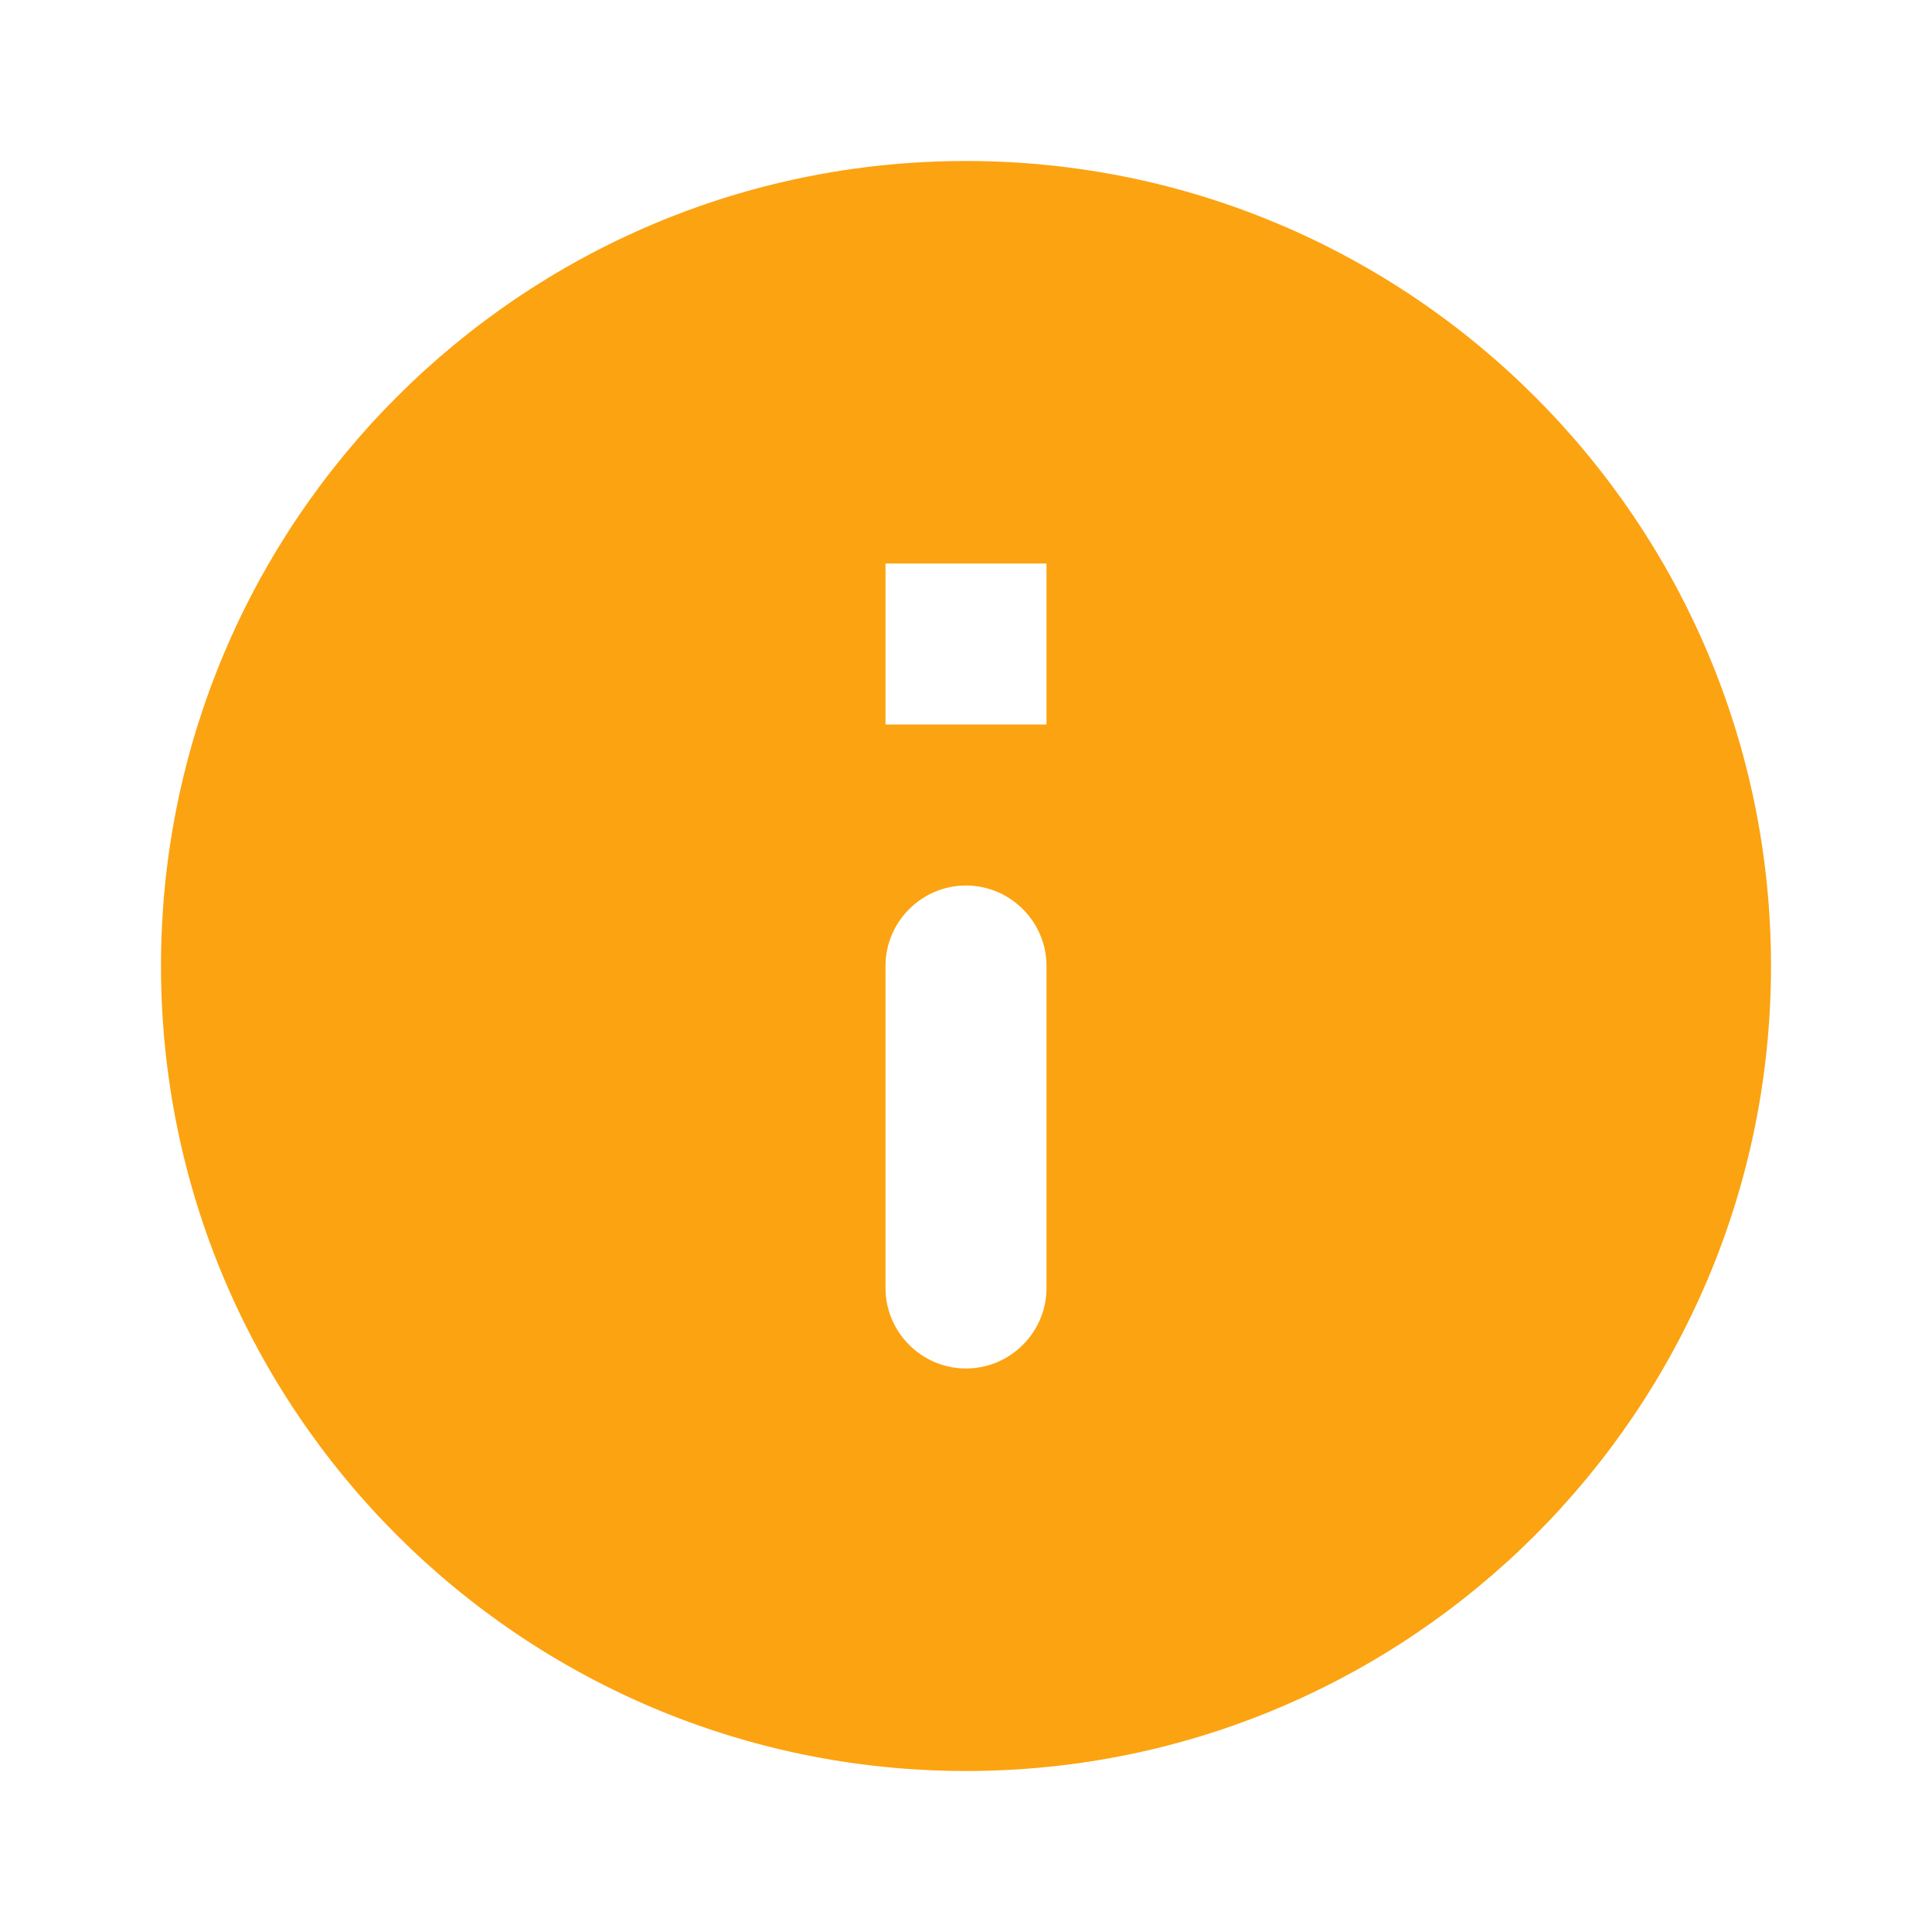
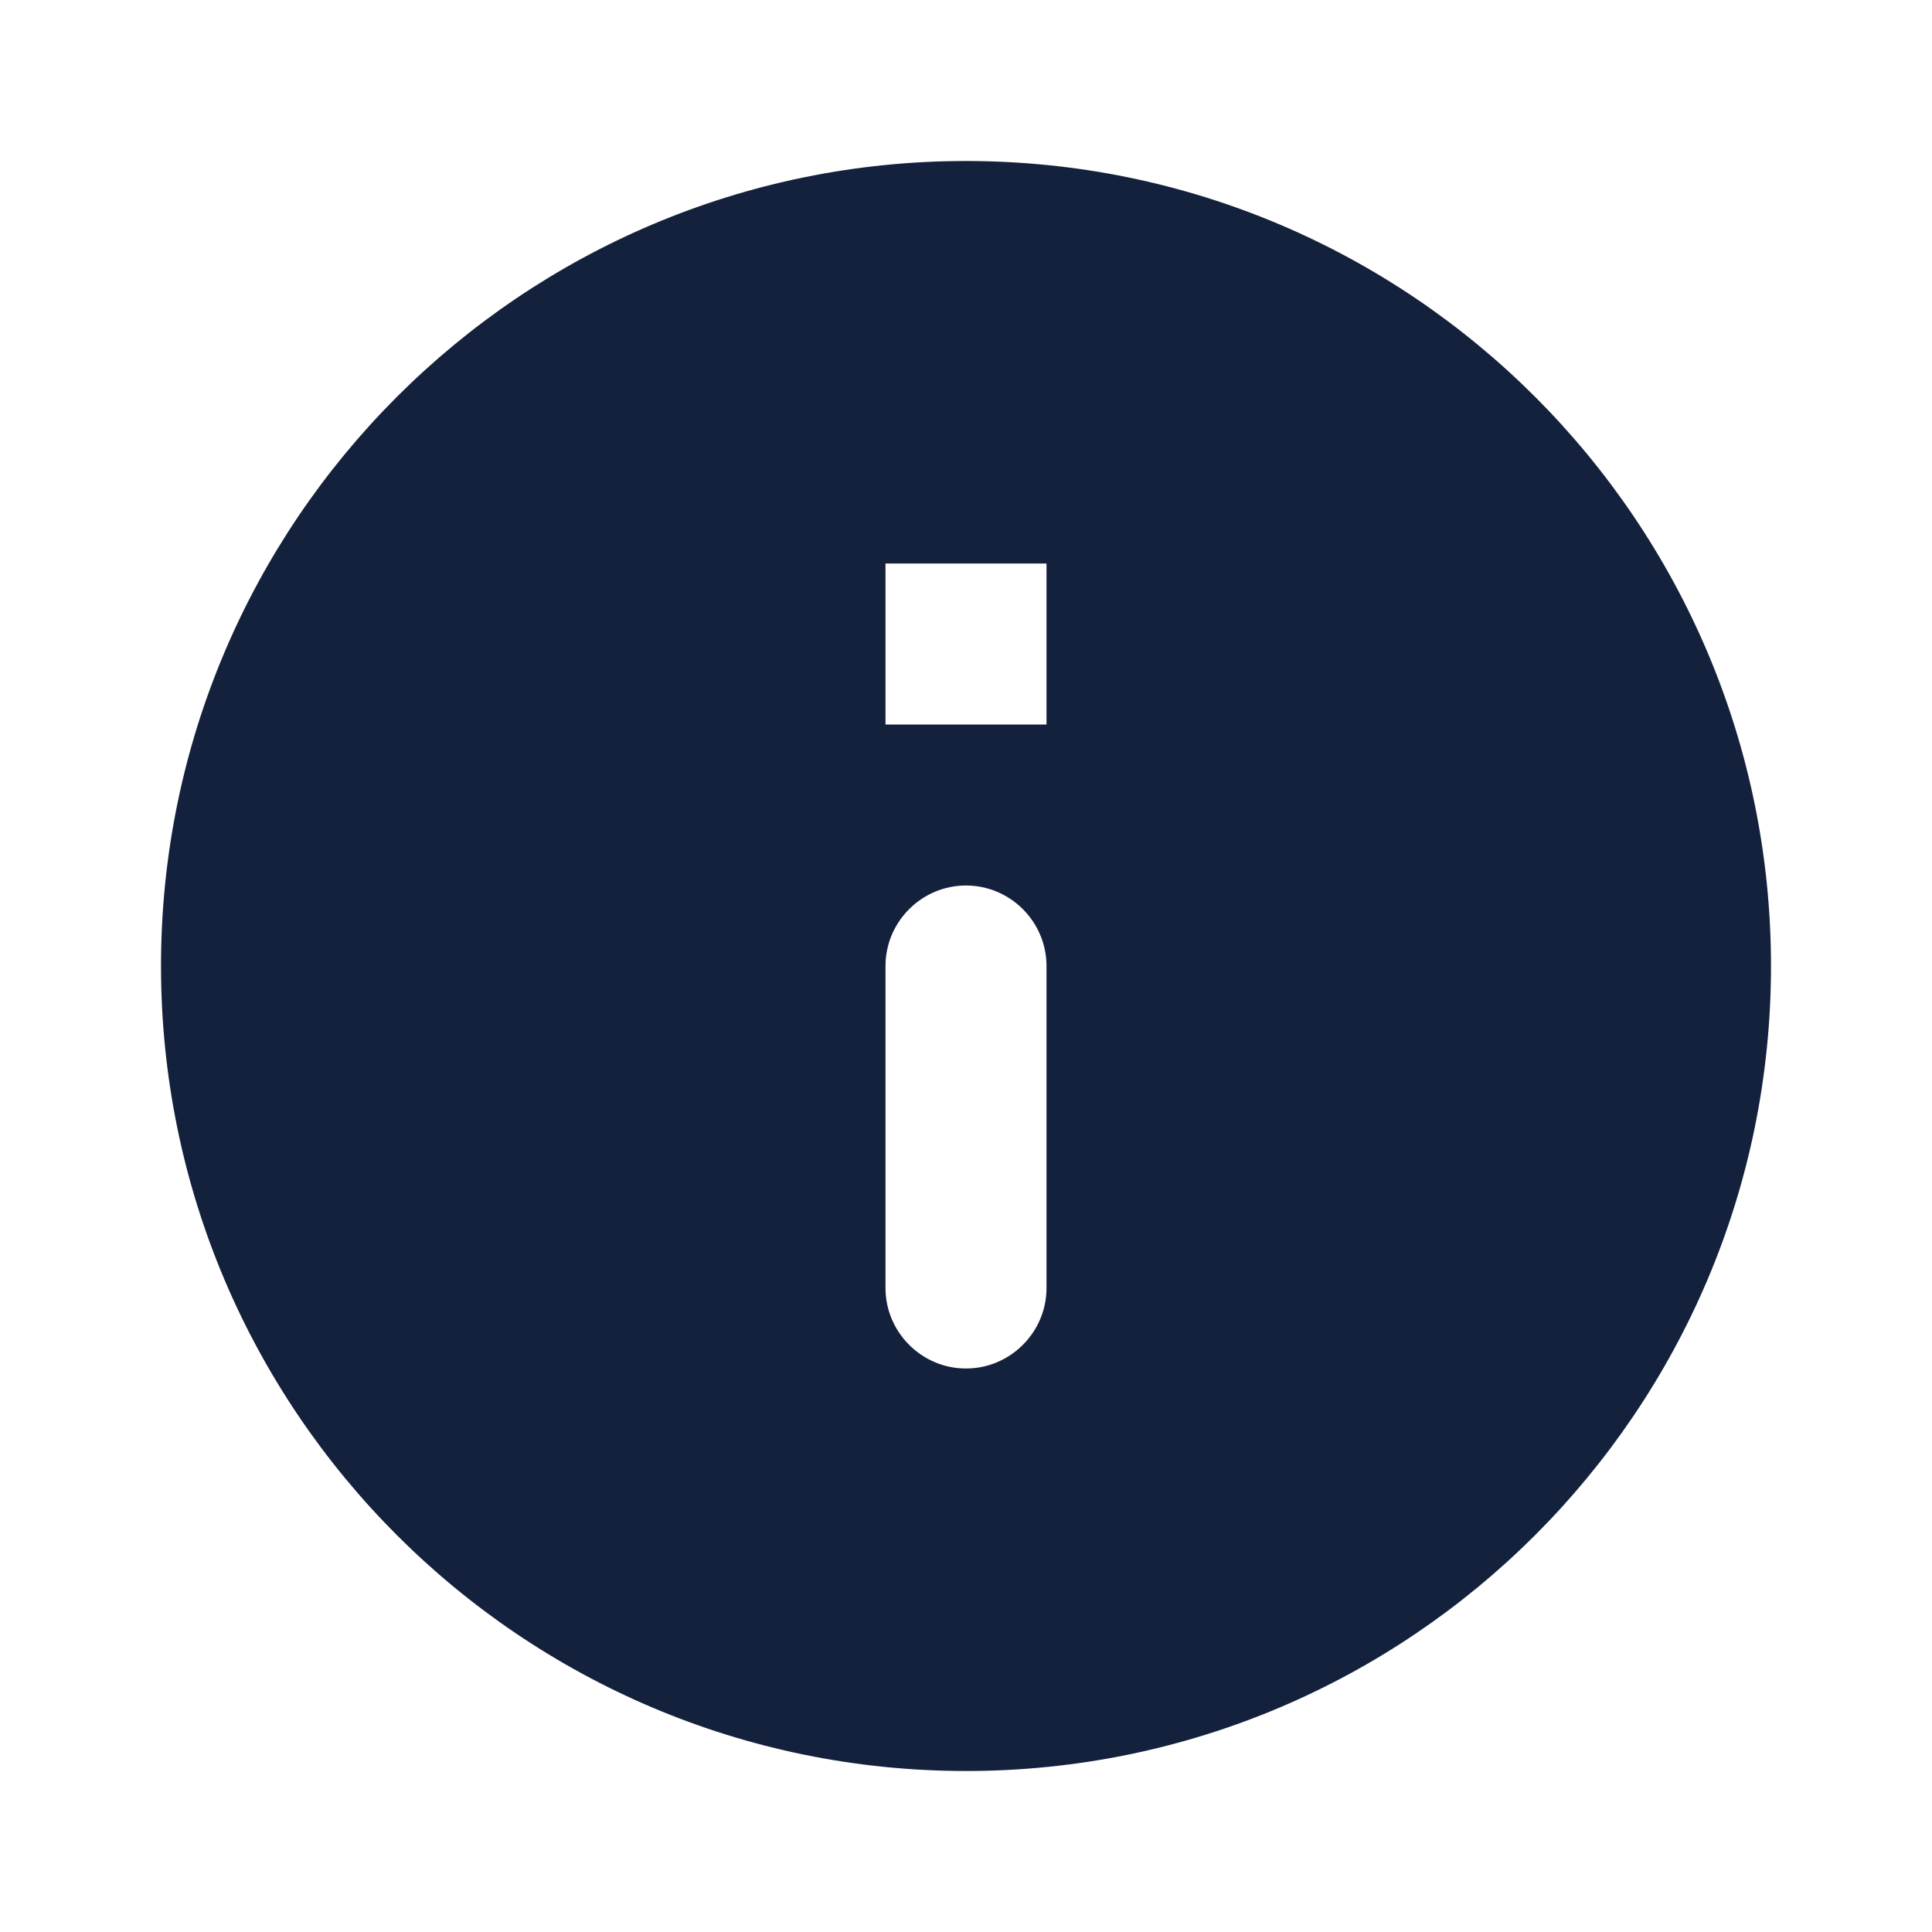
- <svg xmlns="http://www.w3.org/2000/svg" height="24px" viewBox="0 0 24 24" width="24px" fill="#FCA311">
+ <svg xmlns="http://www.w3.org/2000/svg" height="24px" viewBox="0 0 24 24" width="24px" fill="#14213D">
  <path d="M0 0h24v24H0V0z" fill="none" />
  <path d="M12 2C6.48 2 2 6.48 2 12s4.48 10 10 10 10-4.48 10-10S17.52 2 12 2zm0 15c-.55 0-1-.45-1-1v-4c0-.55.45-1 1-1s1 .45 1 1v4c0 .55-.45 1-1 1zm1-8h-2V7h2v2z" />
</svg>
